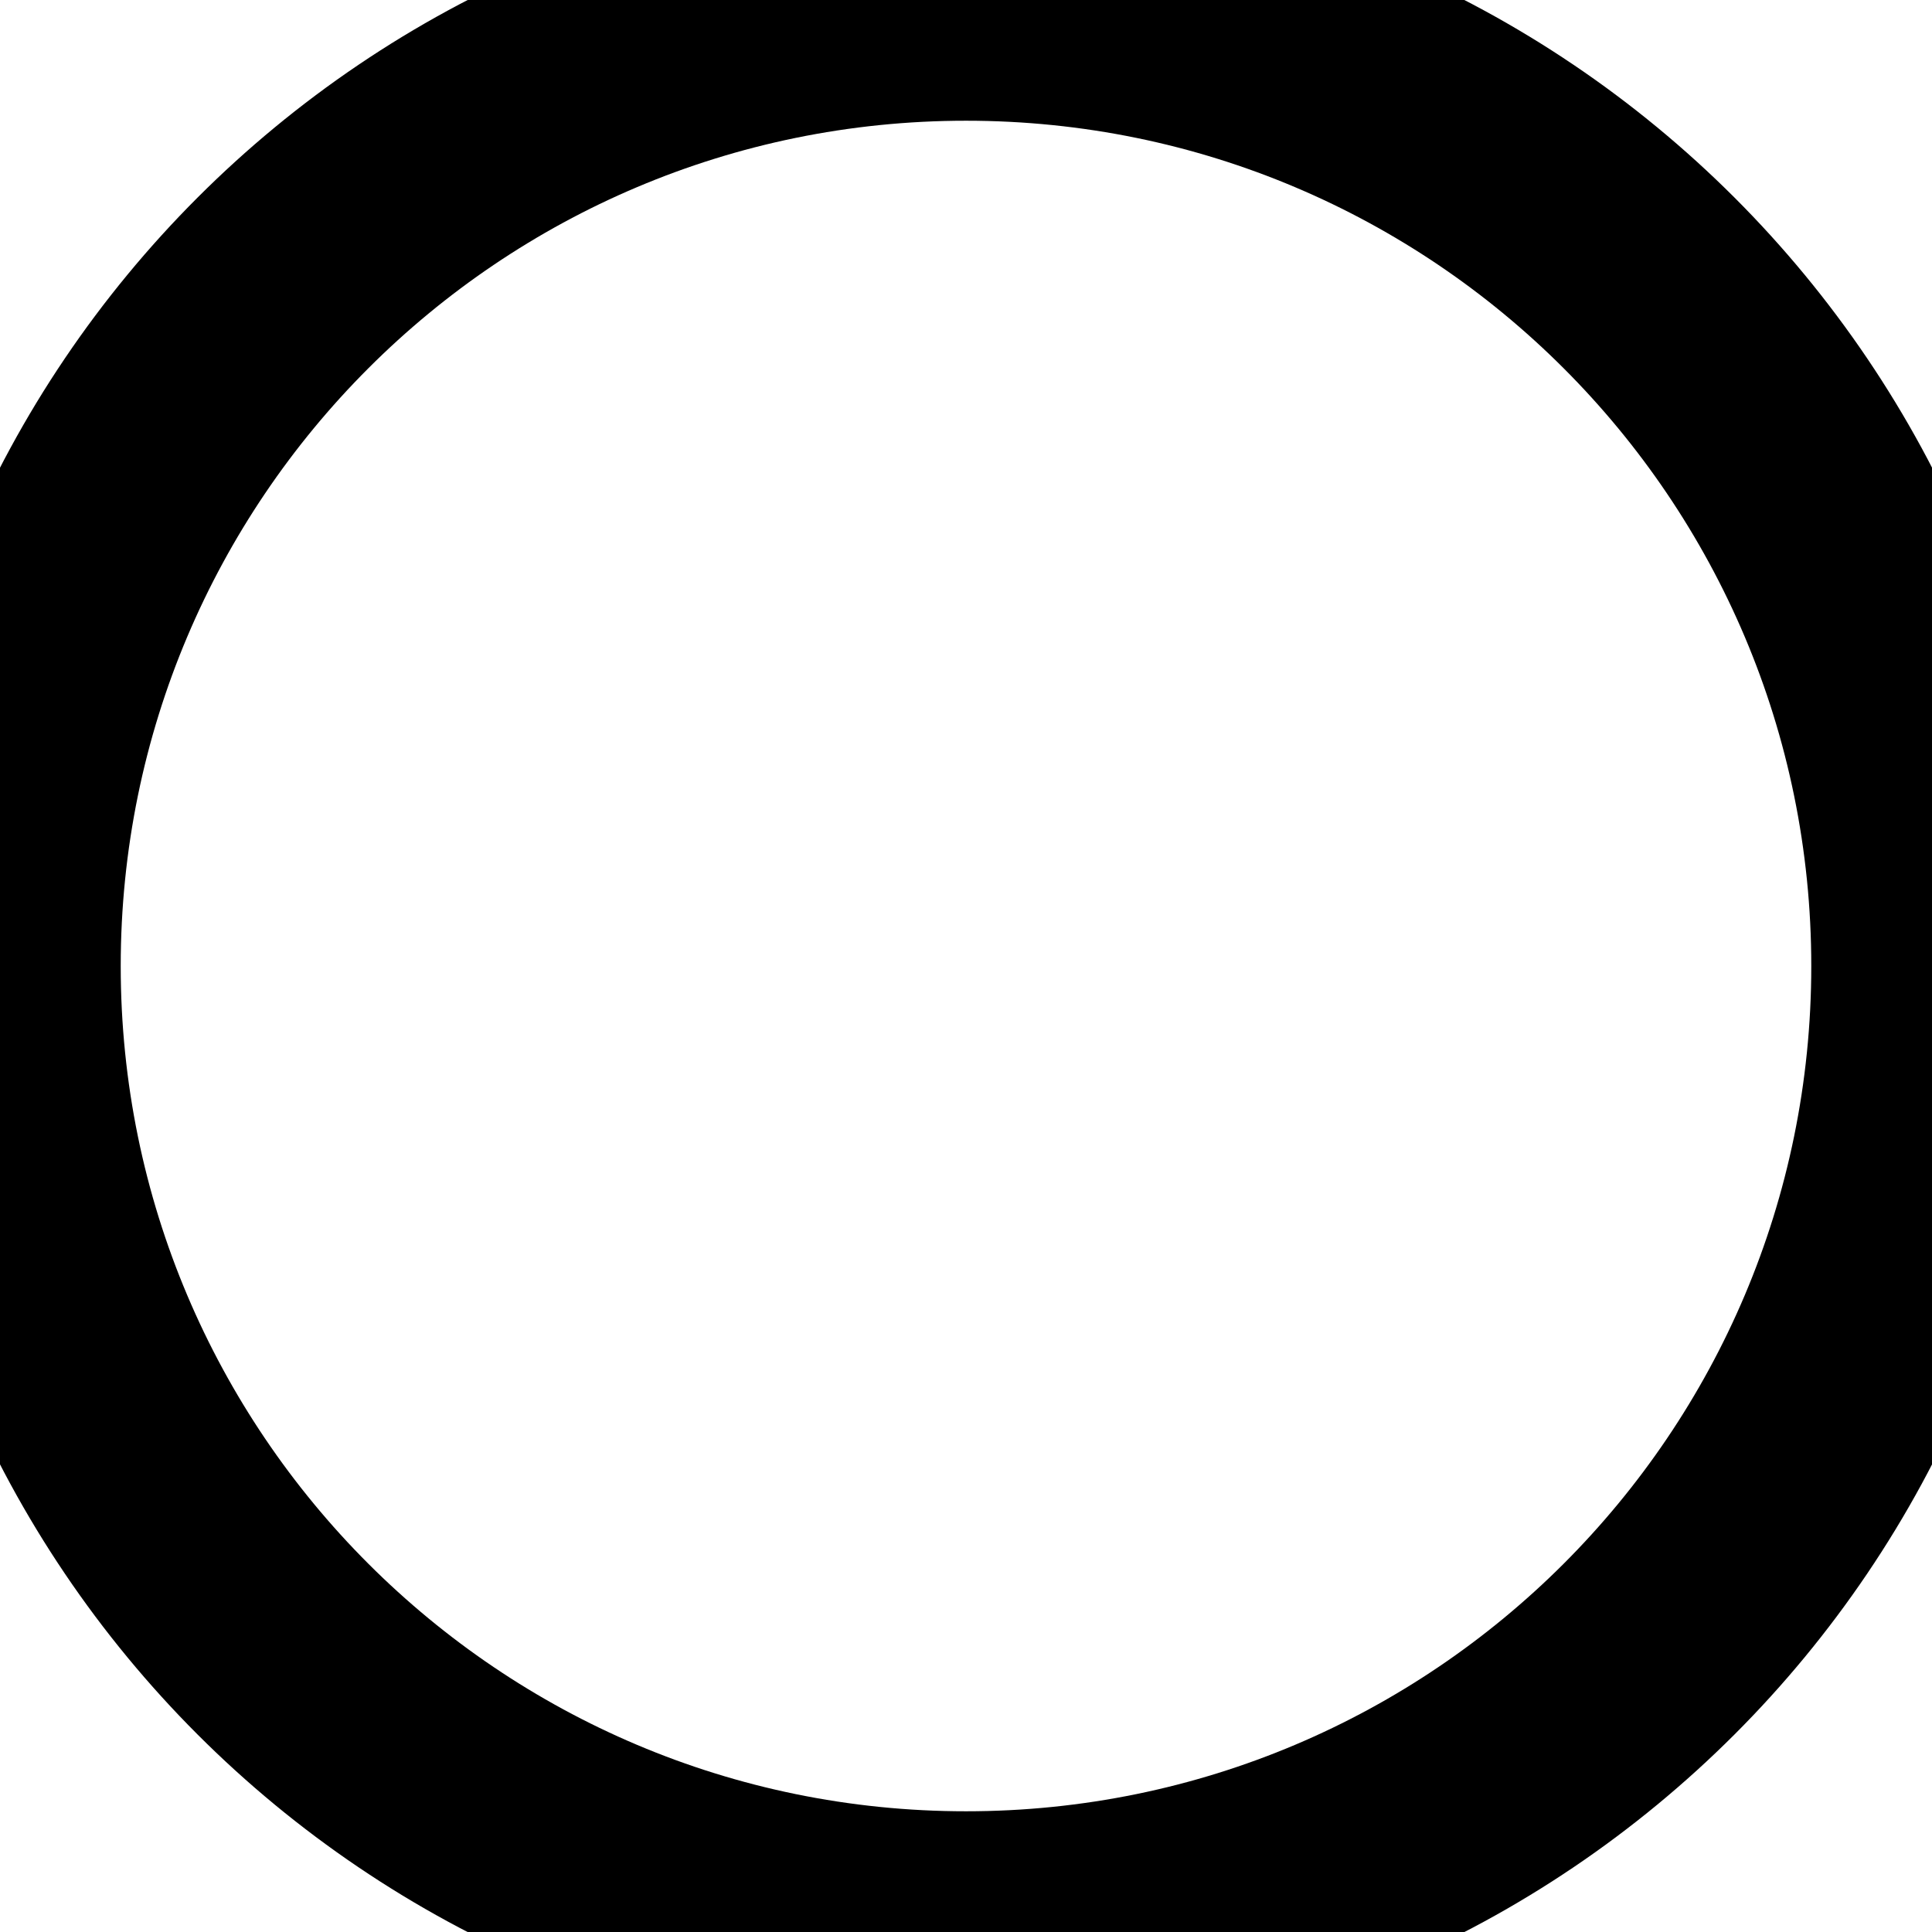
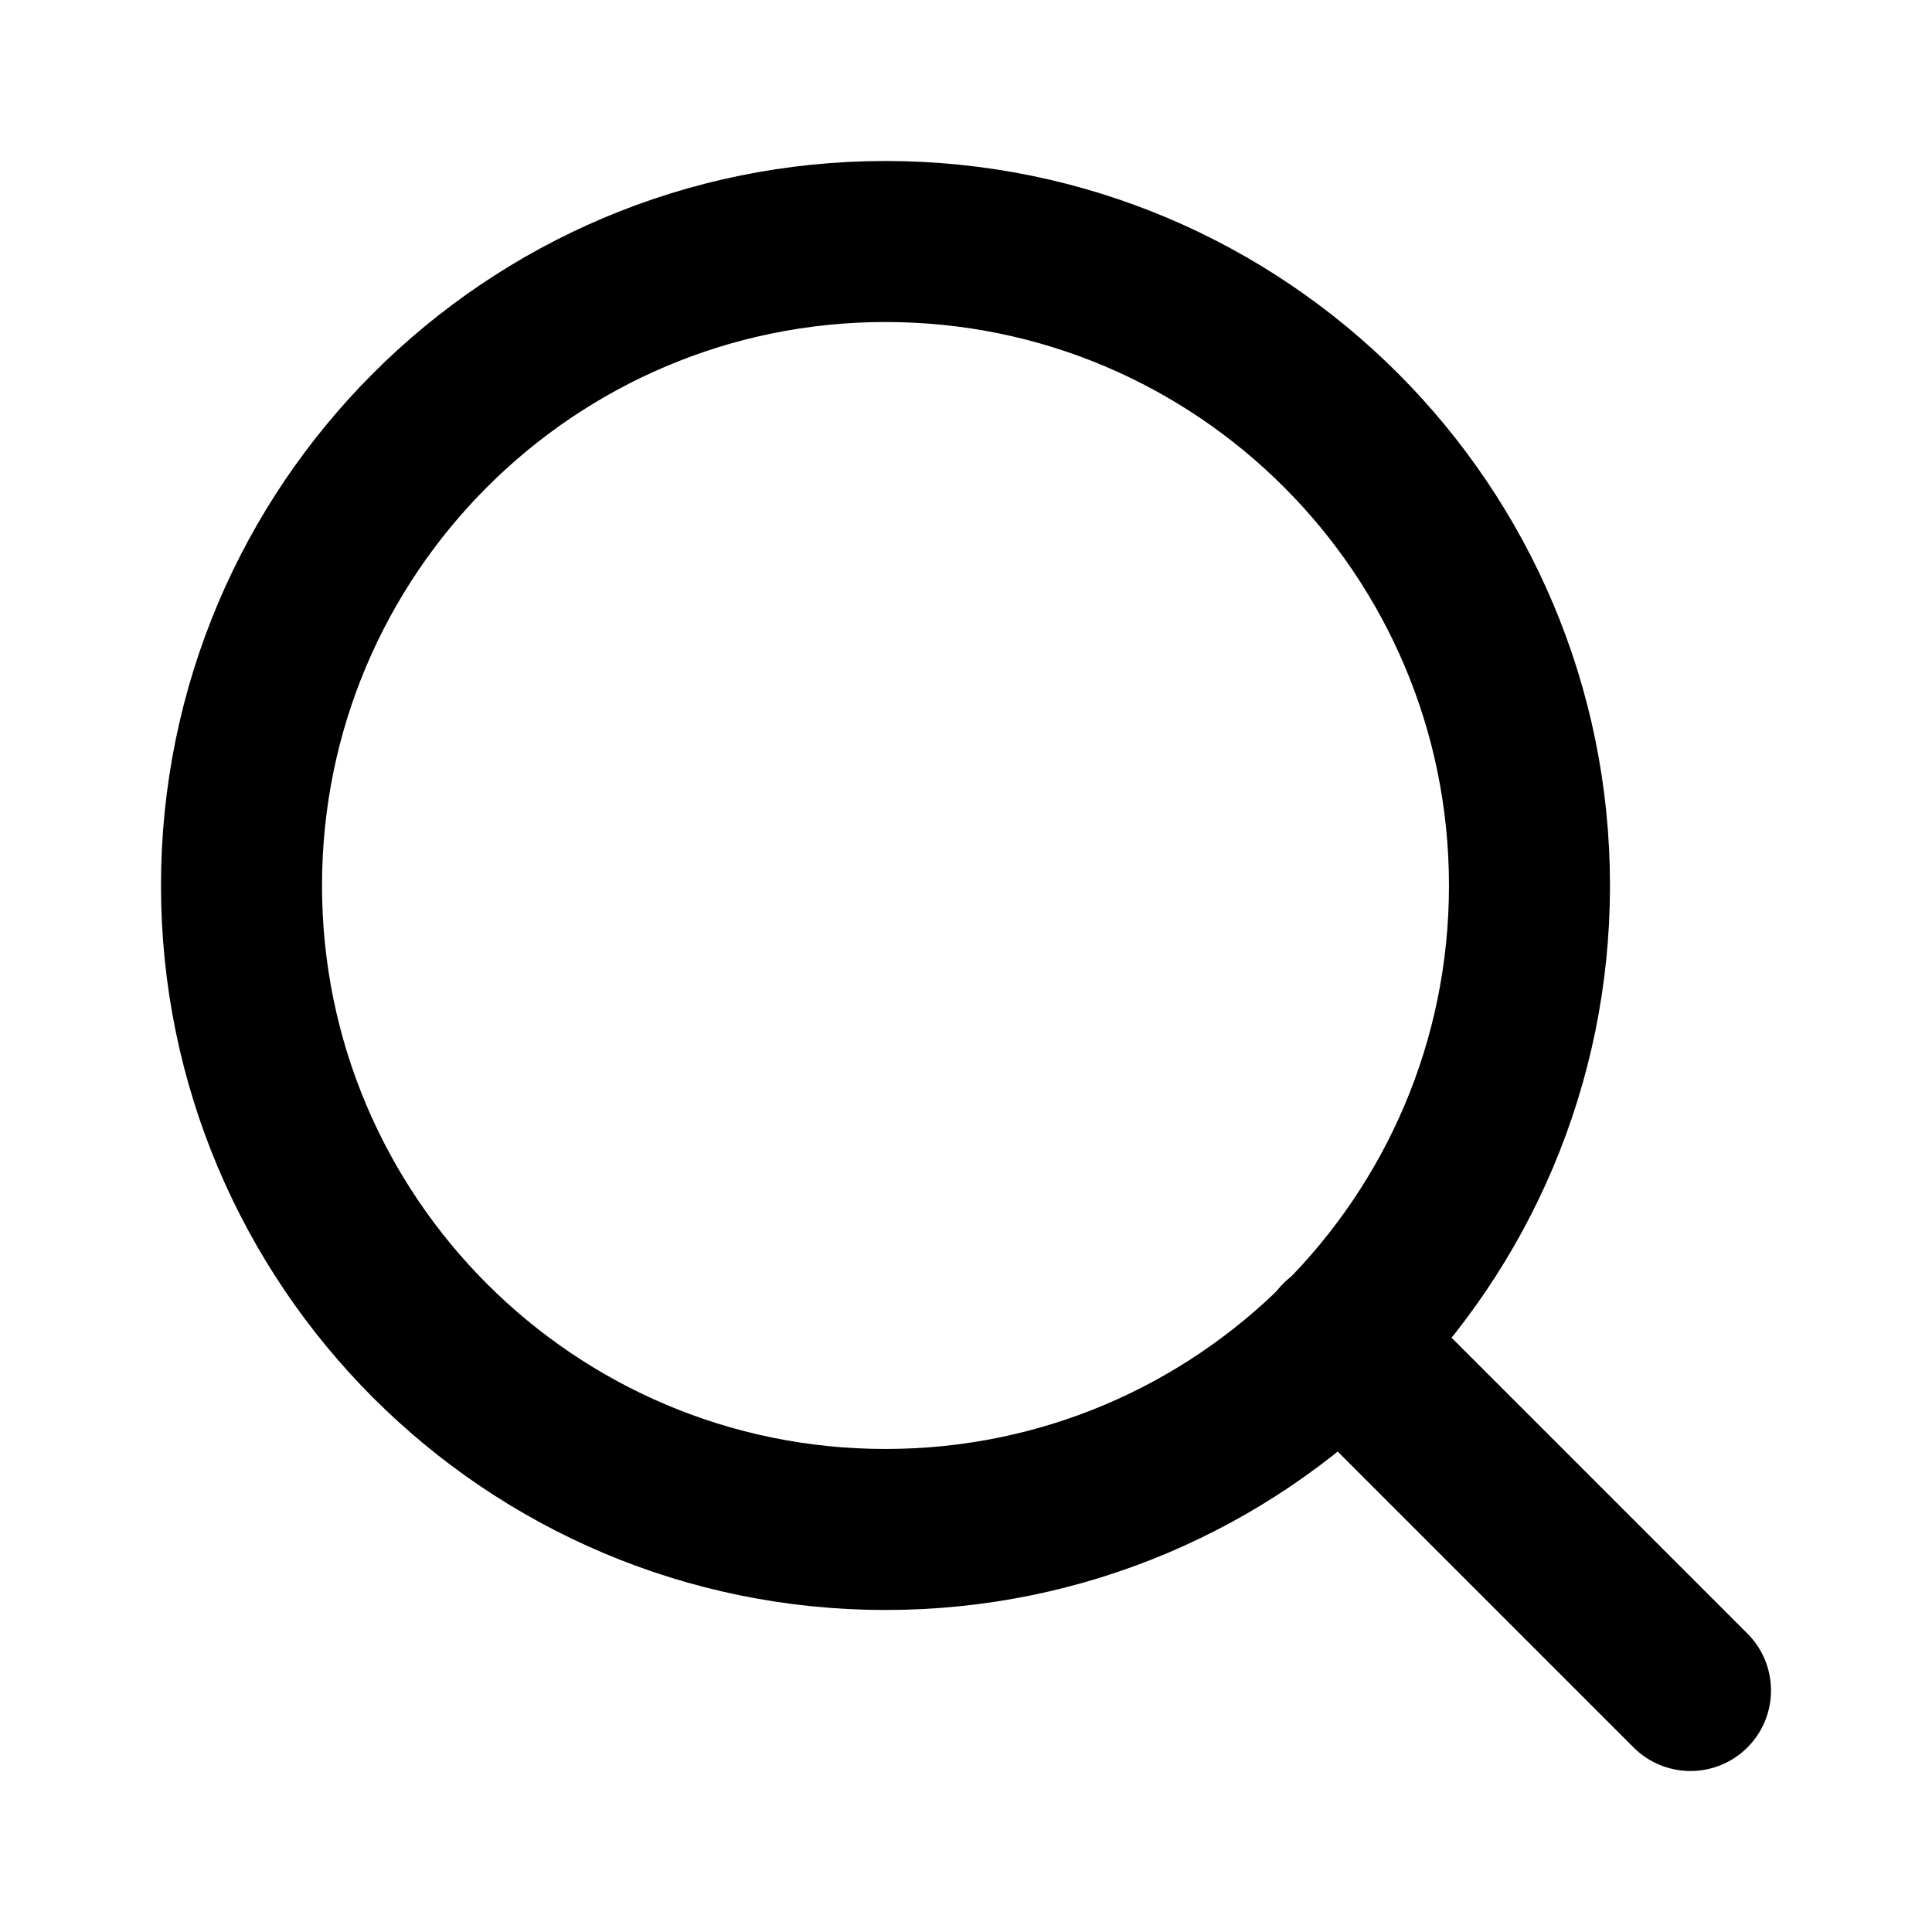
- <svg xmlns="http://www.w3.org/2000/svg" width="21.333" height="21.333" viewBox="0 0 21.333 21.333" fill="none">
-   <path d="M 21.333 10.667 L 20 10.667 C 20 15.821 15.821 20 10.667 20 L 10.667 21.333 L 10.667 22.667 C 17.294 22.667 22.667 17.294 22.667 10.667 L 21.333 10.667 Z M 10.667 21.333 L 10.667 20 C 5.512 20 1.333 15.821 1.333 10.667 L 0 10.667 L -1.333 10.667 C -1.333 17.294 4.039 22.667 10.667 22.667 L 10.667 21.333 Z M 0 10.667 L 1.333 10.667 C 1.333 5.512 5.512 1.333 10.667 1.333 L 10.667 0 L 10.667 -1.333 C 4.039 -1.333 -1.333 4.039 -1.333 10.667 L 0 10.667 Z M 10.667 0 L 10.667 1.333 C 15.821 1.333 20 5.512 20 10.667 L 21.333 10.667 L 22.667 10.667 C 22.667 4.039 17.294 -1.333 10.667 -1.333 L 10.667 0 Z" fill="currentColor" fill-rule="nonzero" />
+ <svg xmlns="http://www.w3.org/2000/svg" width="32" height="32" viewBox="0 0 32 32" fill="none">
+   <path d="M14.667 25.333C20.558 25.333 25.333 20.558 25.333 14.667C25.333 8.776 20.558 4 14.667 4C8.776 4 4 8.776 4 14.667C4 20.558 8.776 25.333 14.667 25.333Z" stroke="black" stroke-width="2.667" stroke-linecap="round" stroke-linejoin="round" />
+   <path d="M28 28L22.2 22.2" stroke="black" stroke-width="2.667" stroke-linecap="round" stroke-linejoin="round" />
</svg>
